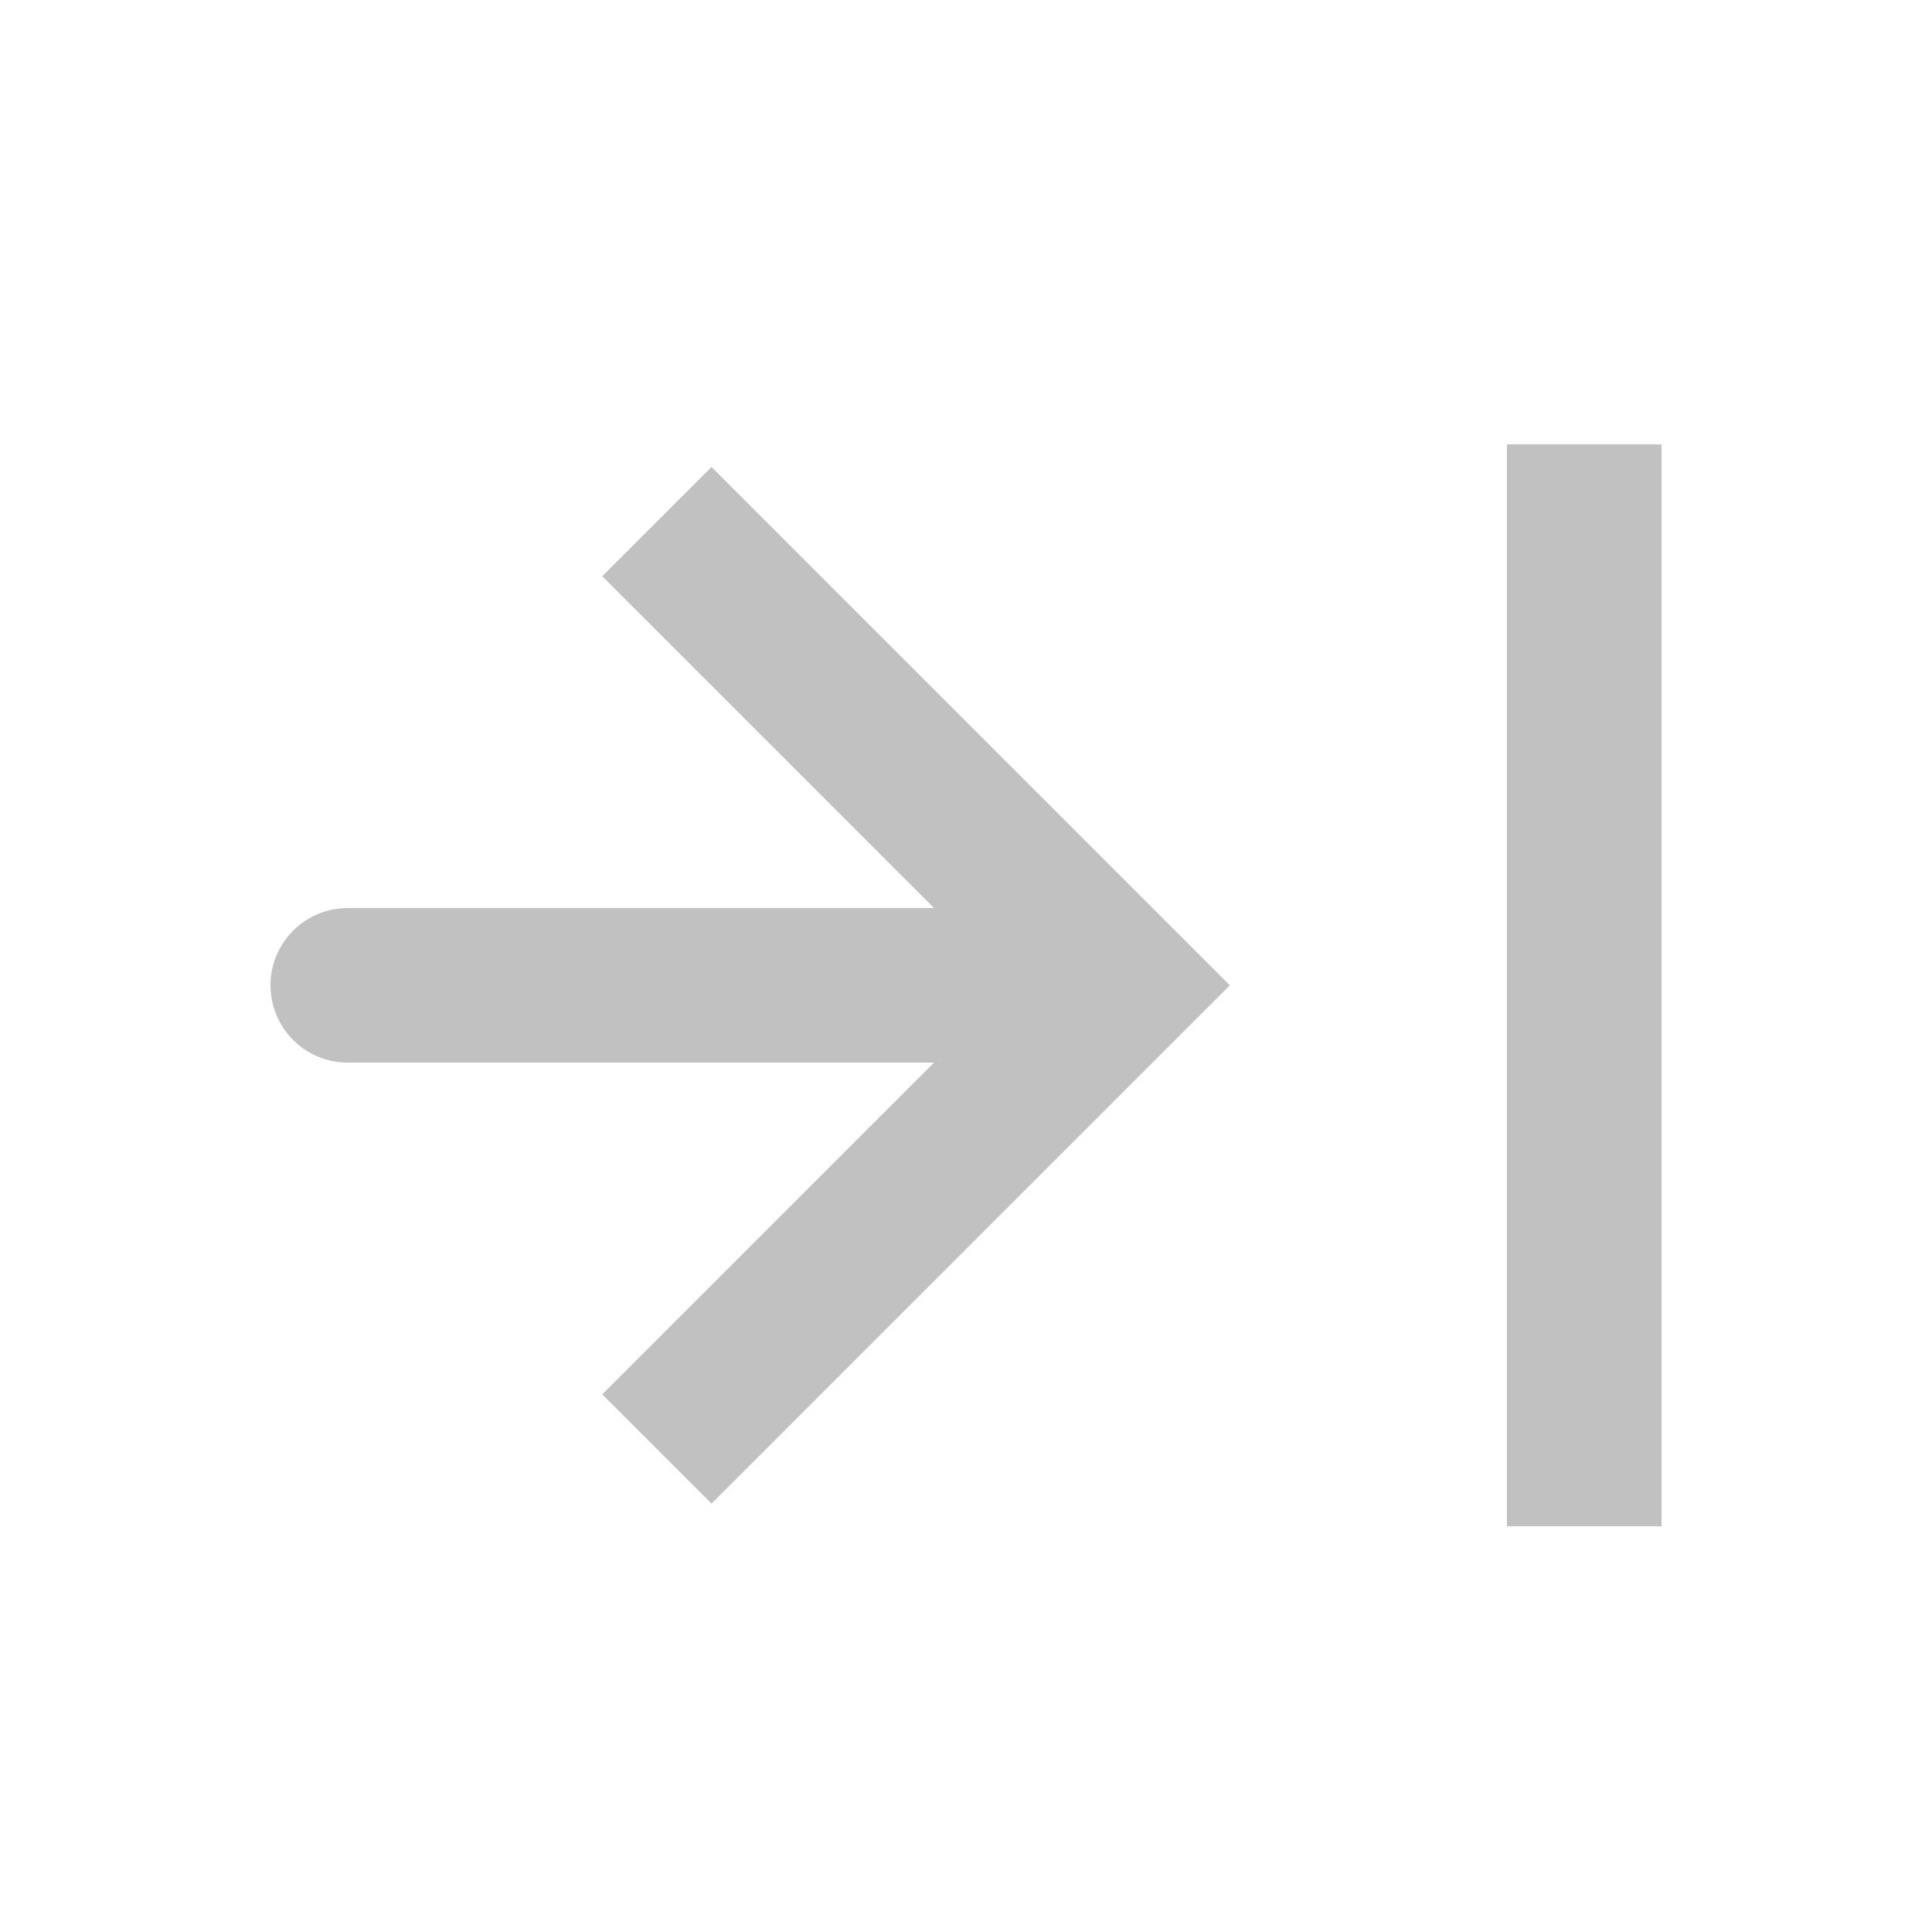
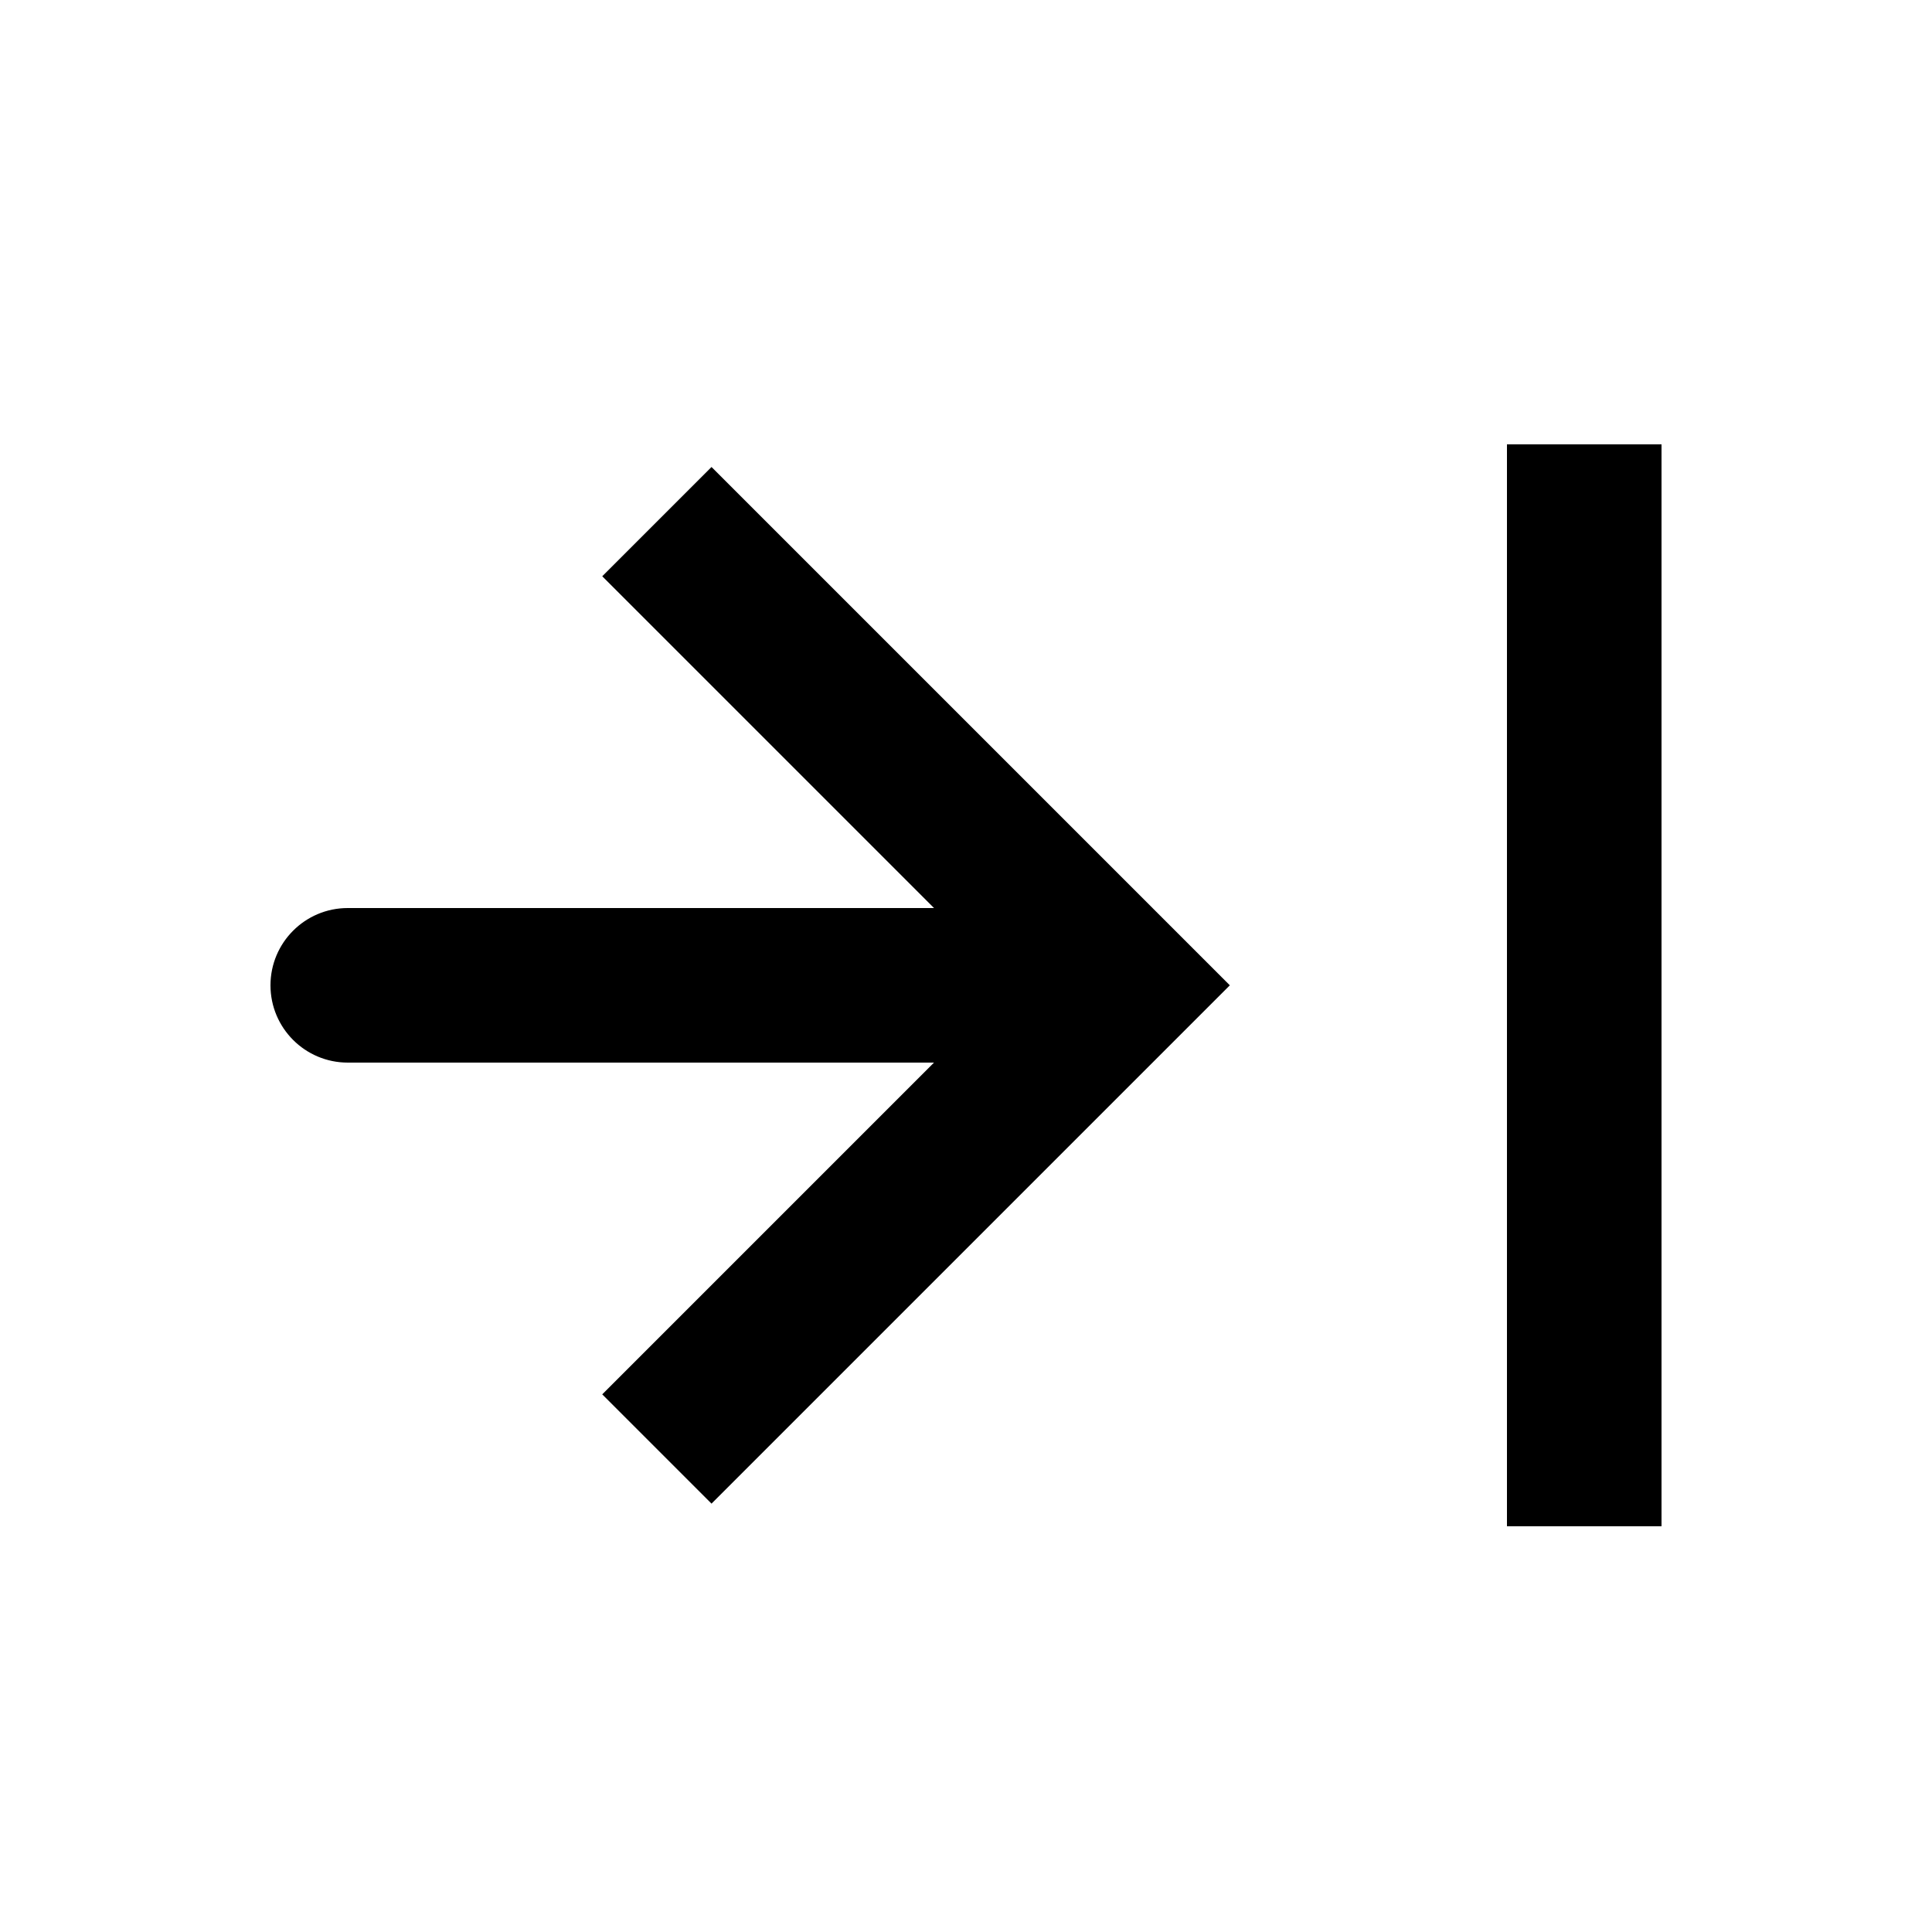
<svg xmlns="http://www.w3.org/2000/svg" width="25" height="25" viewBox="0 0 25 25" fill="none">
-   <path d="M14.5 12.75L15.207 12.043L15.914 12.75L15.207 13.457L14.5 12.75ZM4.5 13.75C3.948 13.75 3.5 13.302 3.5 12.75C3.5 12.198 3.948 11.75 4.5 11.75V13.75ZM8.5 6.75L9.207 6.043L15.207 12.043L14.5 12.75L13.793 13.457L7.793 7.457L8.5 6.75ZM14.5 12.75L15.207 13.457L9.207 19.457L8.5 18.75L7.793 18.043L13.793 12.043L14.5 12.75ZM14.5 12.75V13.75H4.5V12.75V11.75H14.5V12.75Z" fill="#C1C1C1" />
-   <path d="M20.5 5.75L20.5 19.75" stroke="#C1C1C1" stroke-width="2" />
+   <path d="M14.5 12.75L15.207 12.043L15.914 12.75L15.207 13.457L14.5 12.75ZM4.5 13.75C3.948 13.75 3.5 13.302 3.5 12.75C3.5 12.198 3.948 11.75 4.5 11.75V13.75ZM8.5 6.75L9.207 6.043L15.207 12.043L14.5 12.75L13.793 13.457L7.793 7.457L8.5 6.75ZM14.5 12.75L15.207 13.457L9.207 19.457L8.5 18.75L7.793 18.043L13.793 12.043L14.5 12.75ZM14.5 12.75V13.75H4.5V12.75V11.75H14.5V12.75Z" fill="currentColor" />
+   <path d="M20.5 5.75L20.5 19.75" stroke="currentColor" stroke-width="2" />
</svg>
